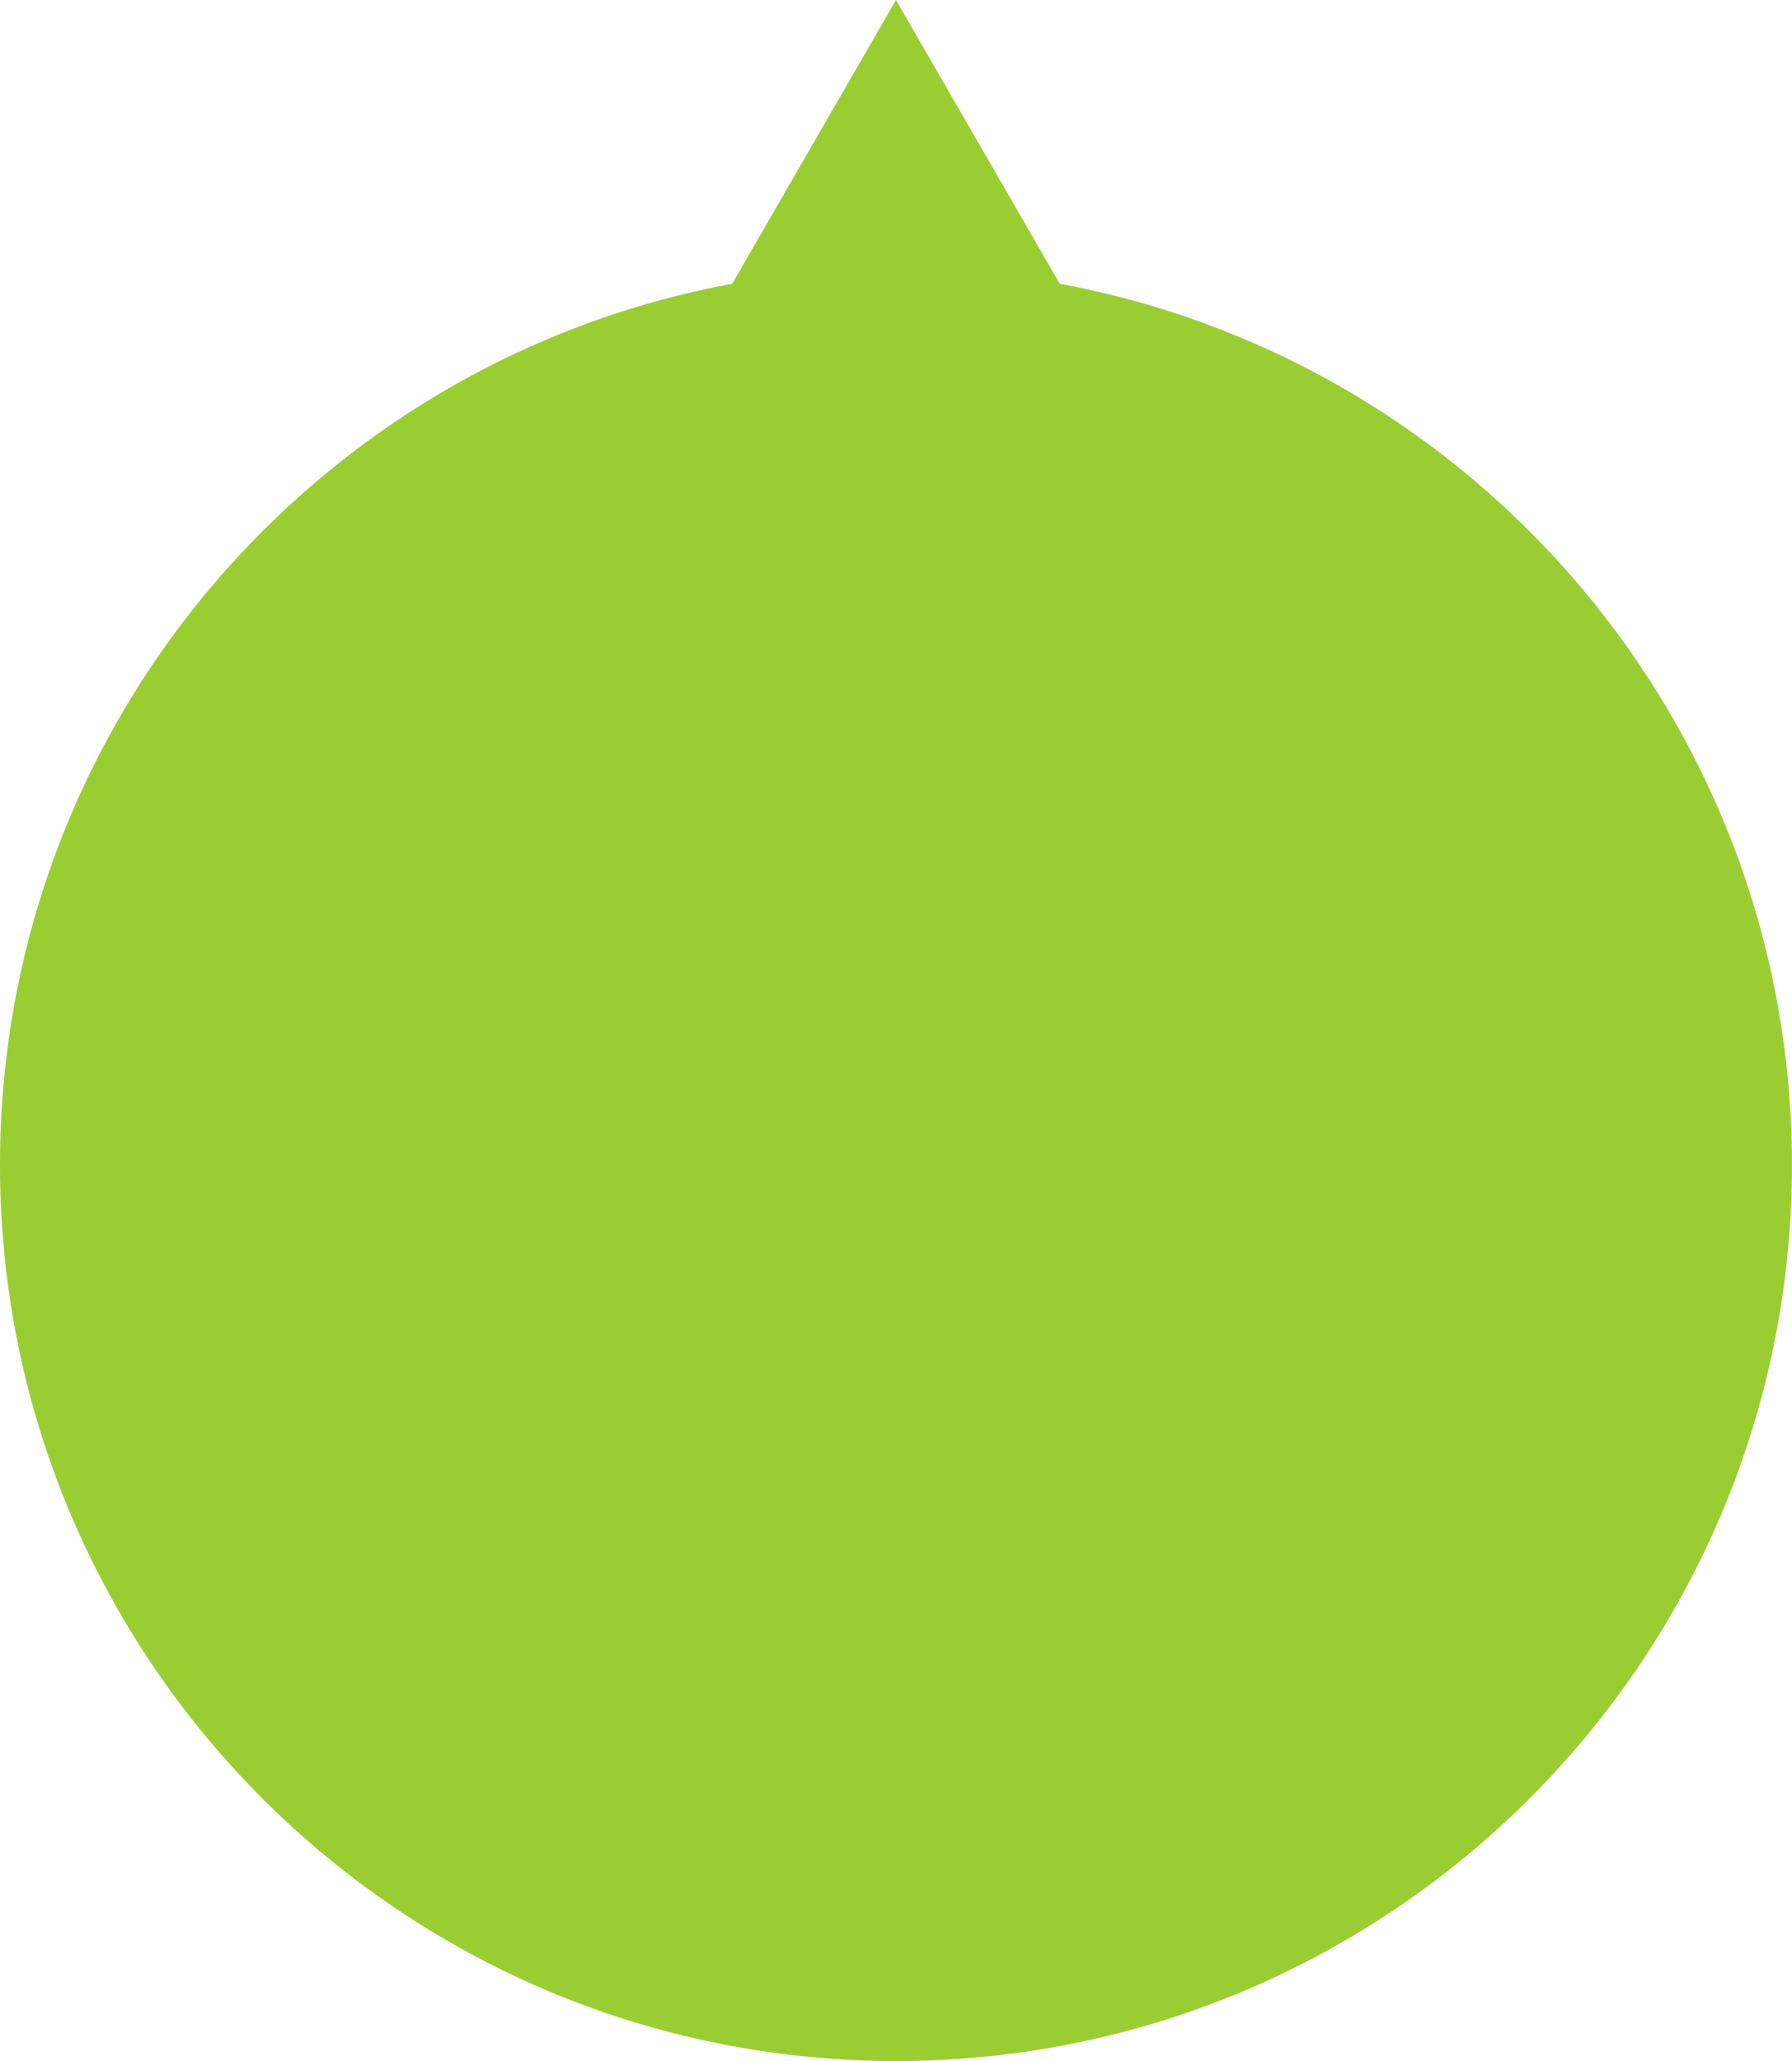
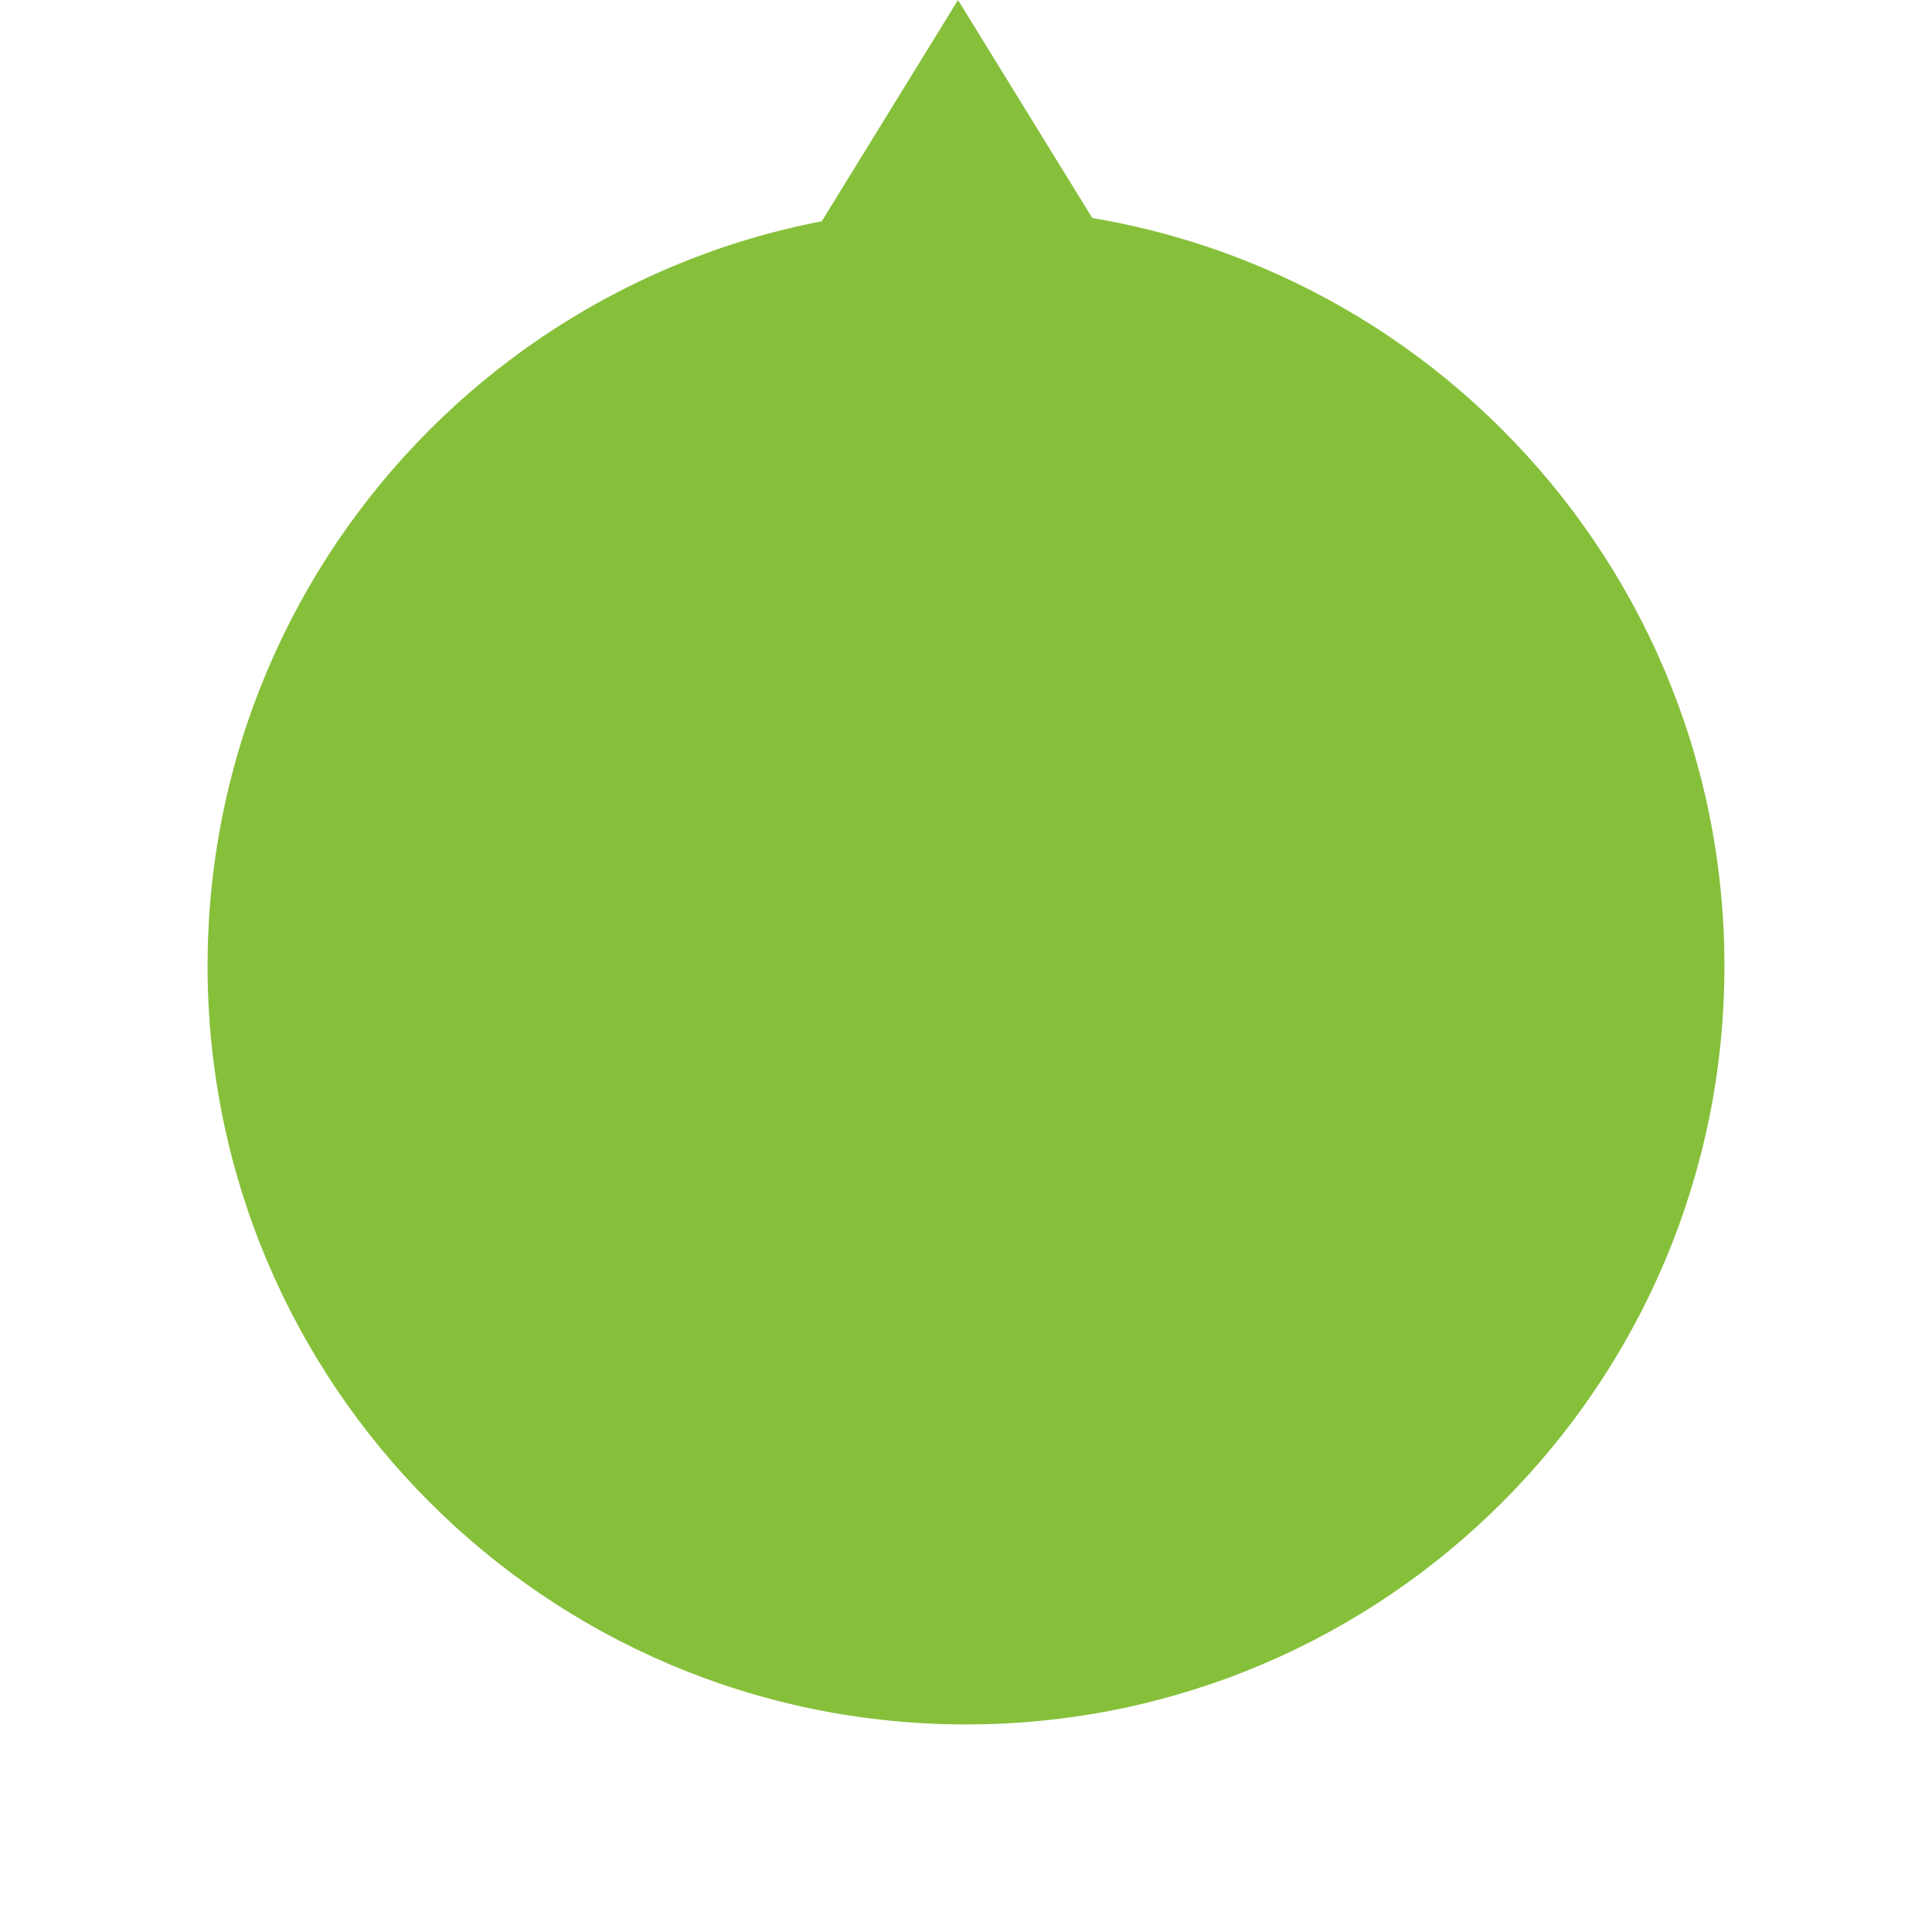
- <svg xmlns="http://www.w3.org/2000/svg" width="100" height="115" viewBox="0 0 100 115" fill="none">
-   <circle cx="50" cy="65" r="50" fill="#9ACD32" />
-   <path d="M50 0L62.99 22.5H37.01L50 0Z" fill="#9ACD32" />
+ <svg xmlns="http://www.w3.org/2000/svg" width="121" height="121" viewBox="0 0 121 121" fill="none">
+   <circle cx="60.5" cy="60.5" r="47.5" fill="#86C03B" />
+   <path d="M60 0L73.856 22.5H46.144L60 0Z" fill="#86C03B" />
</svg>
